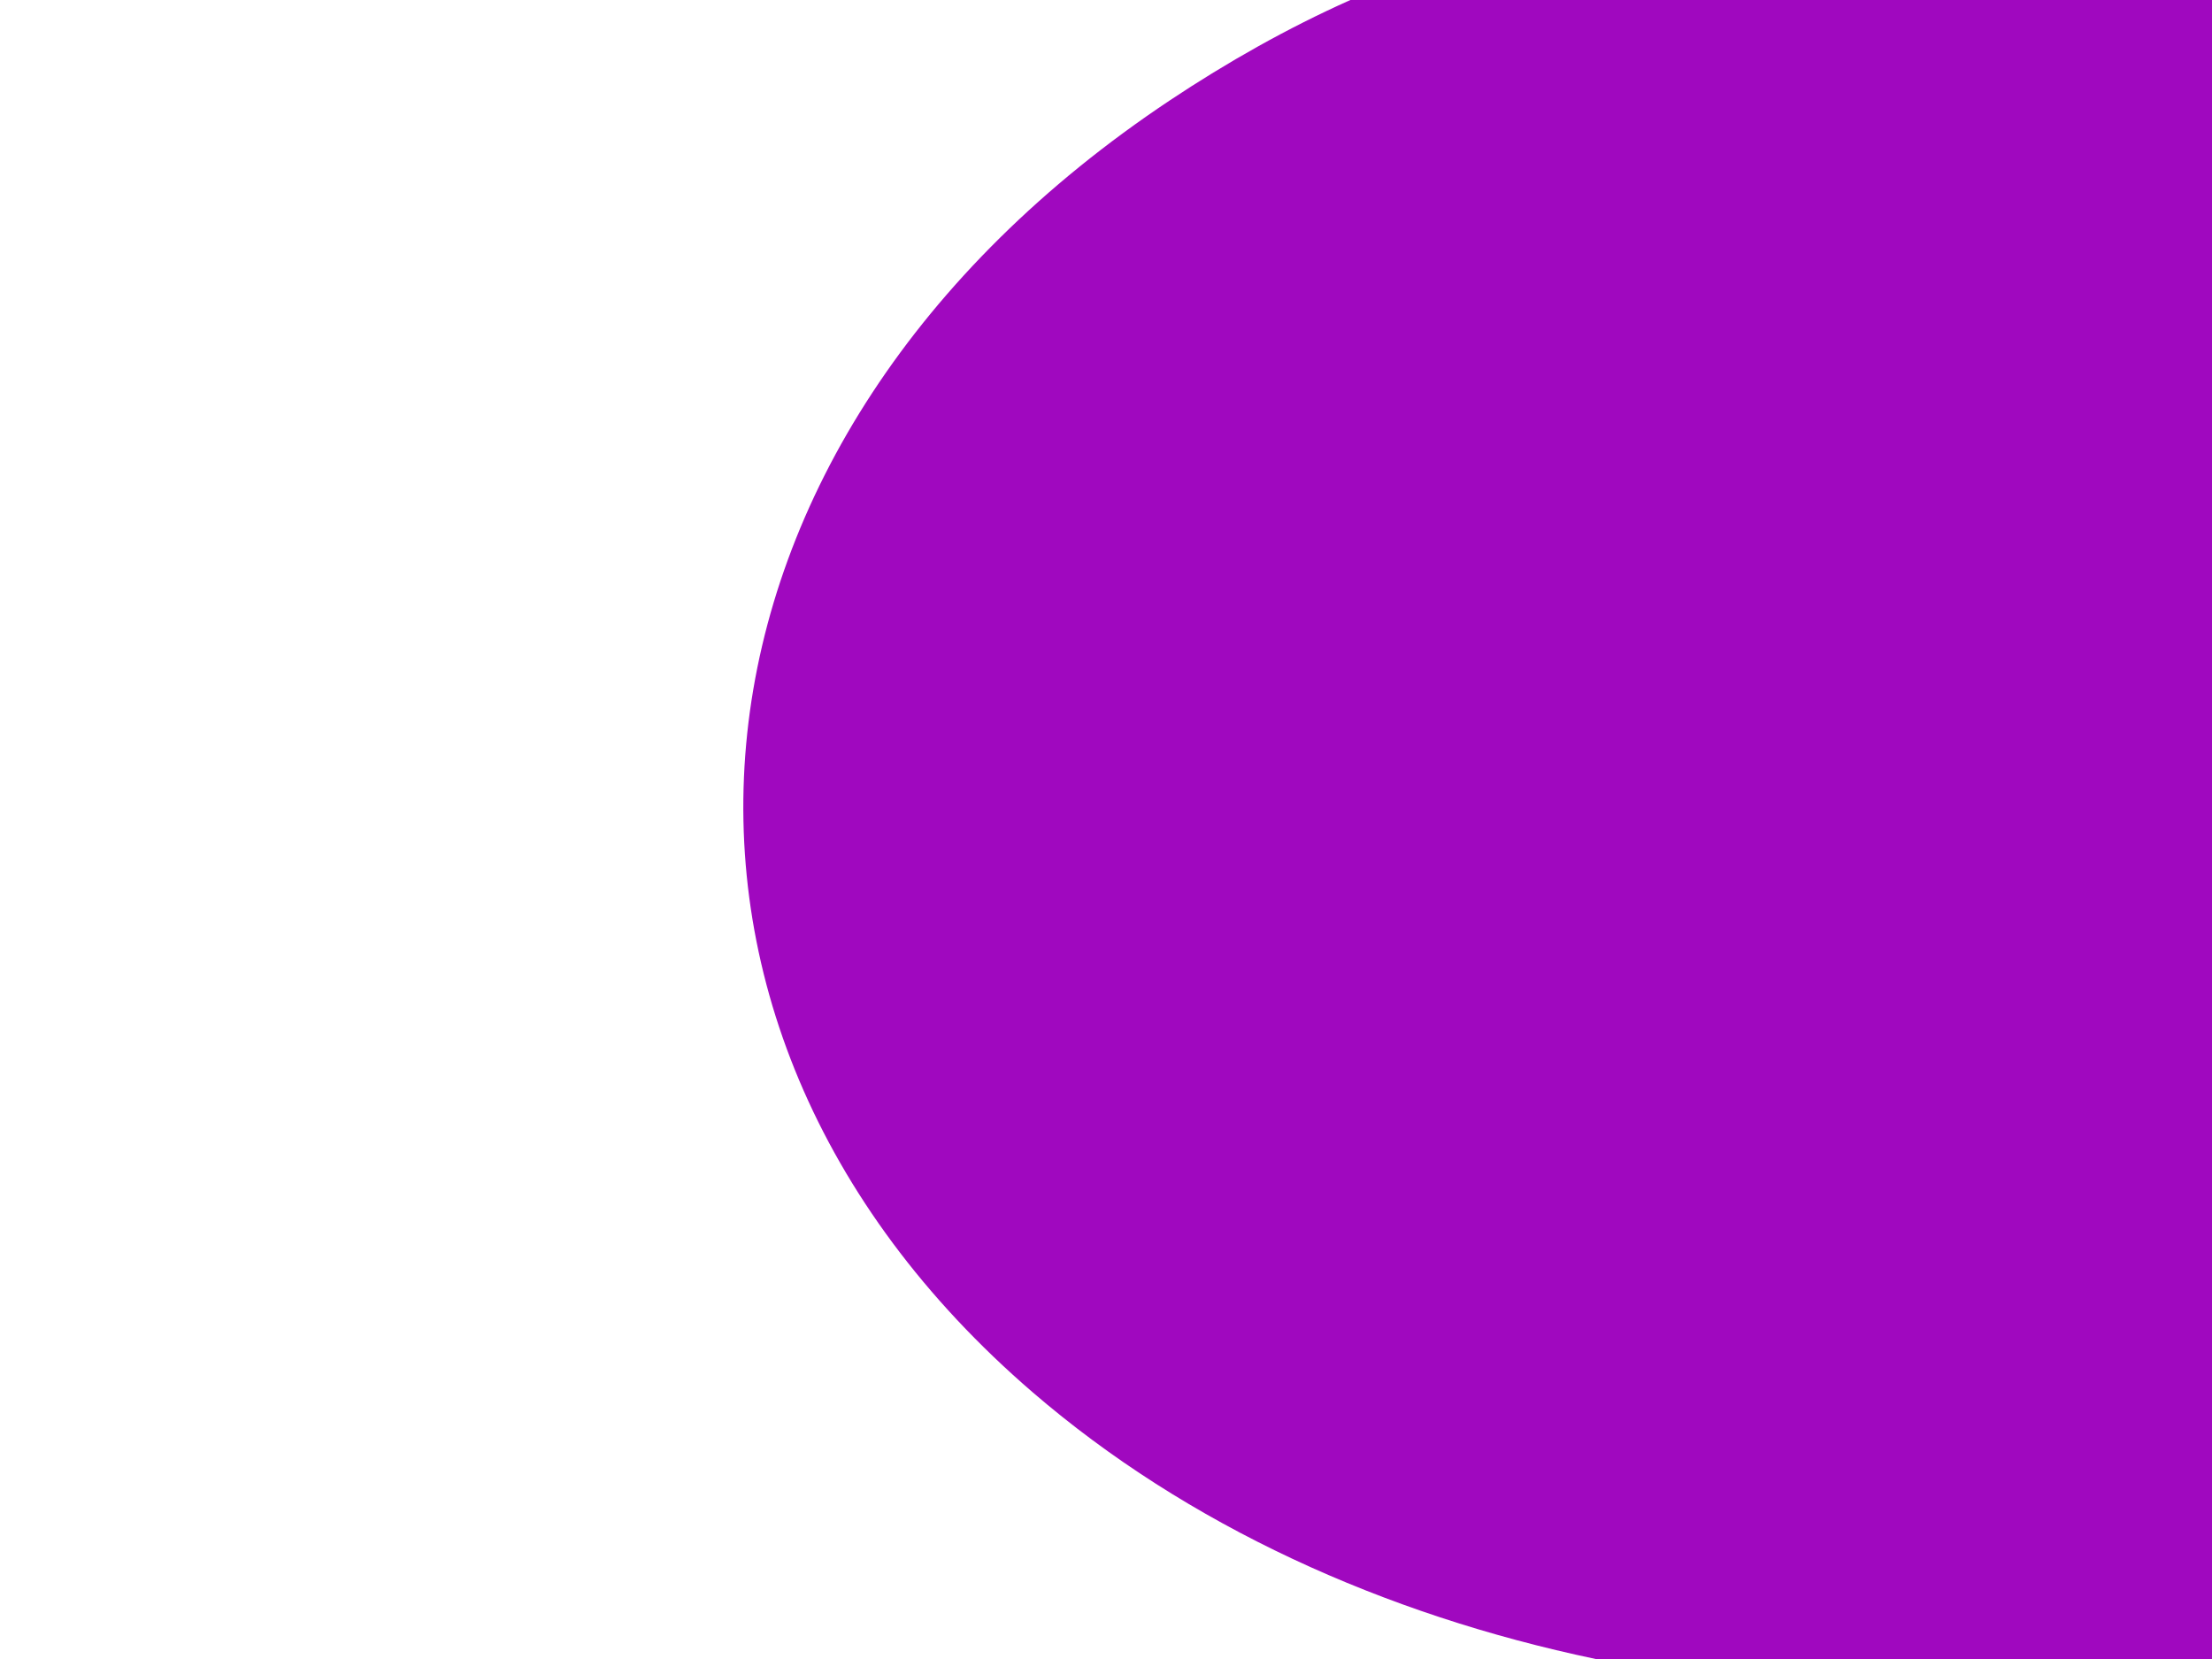
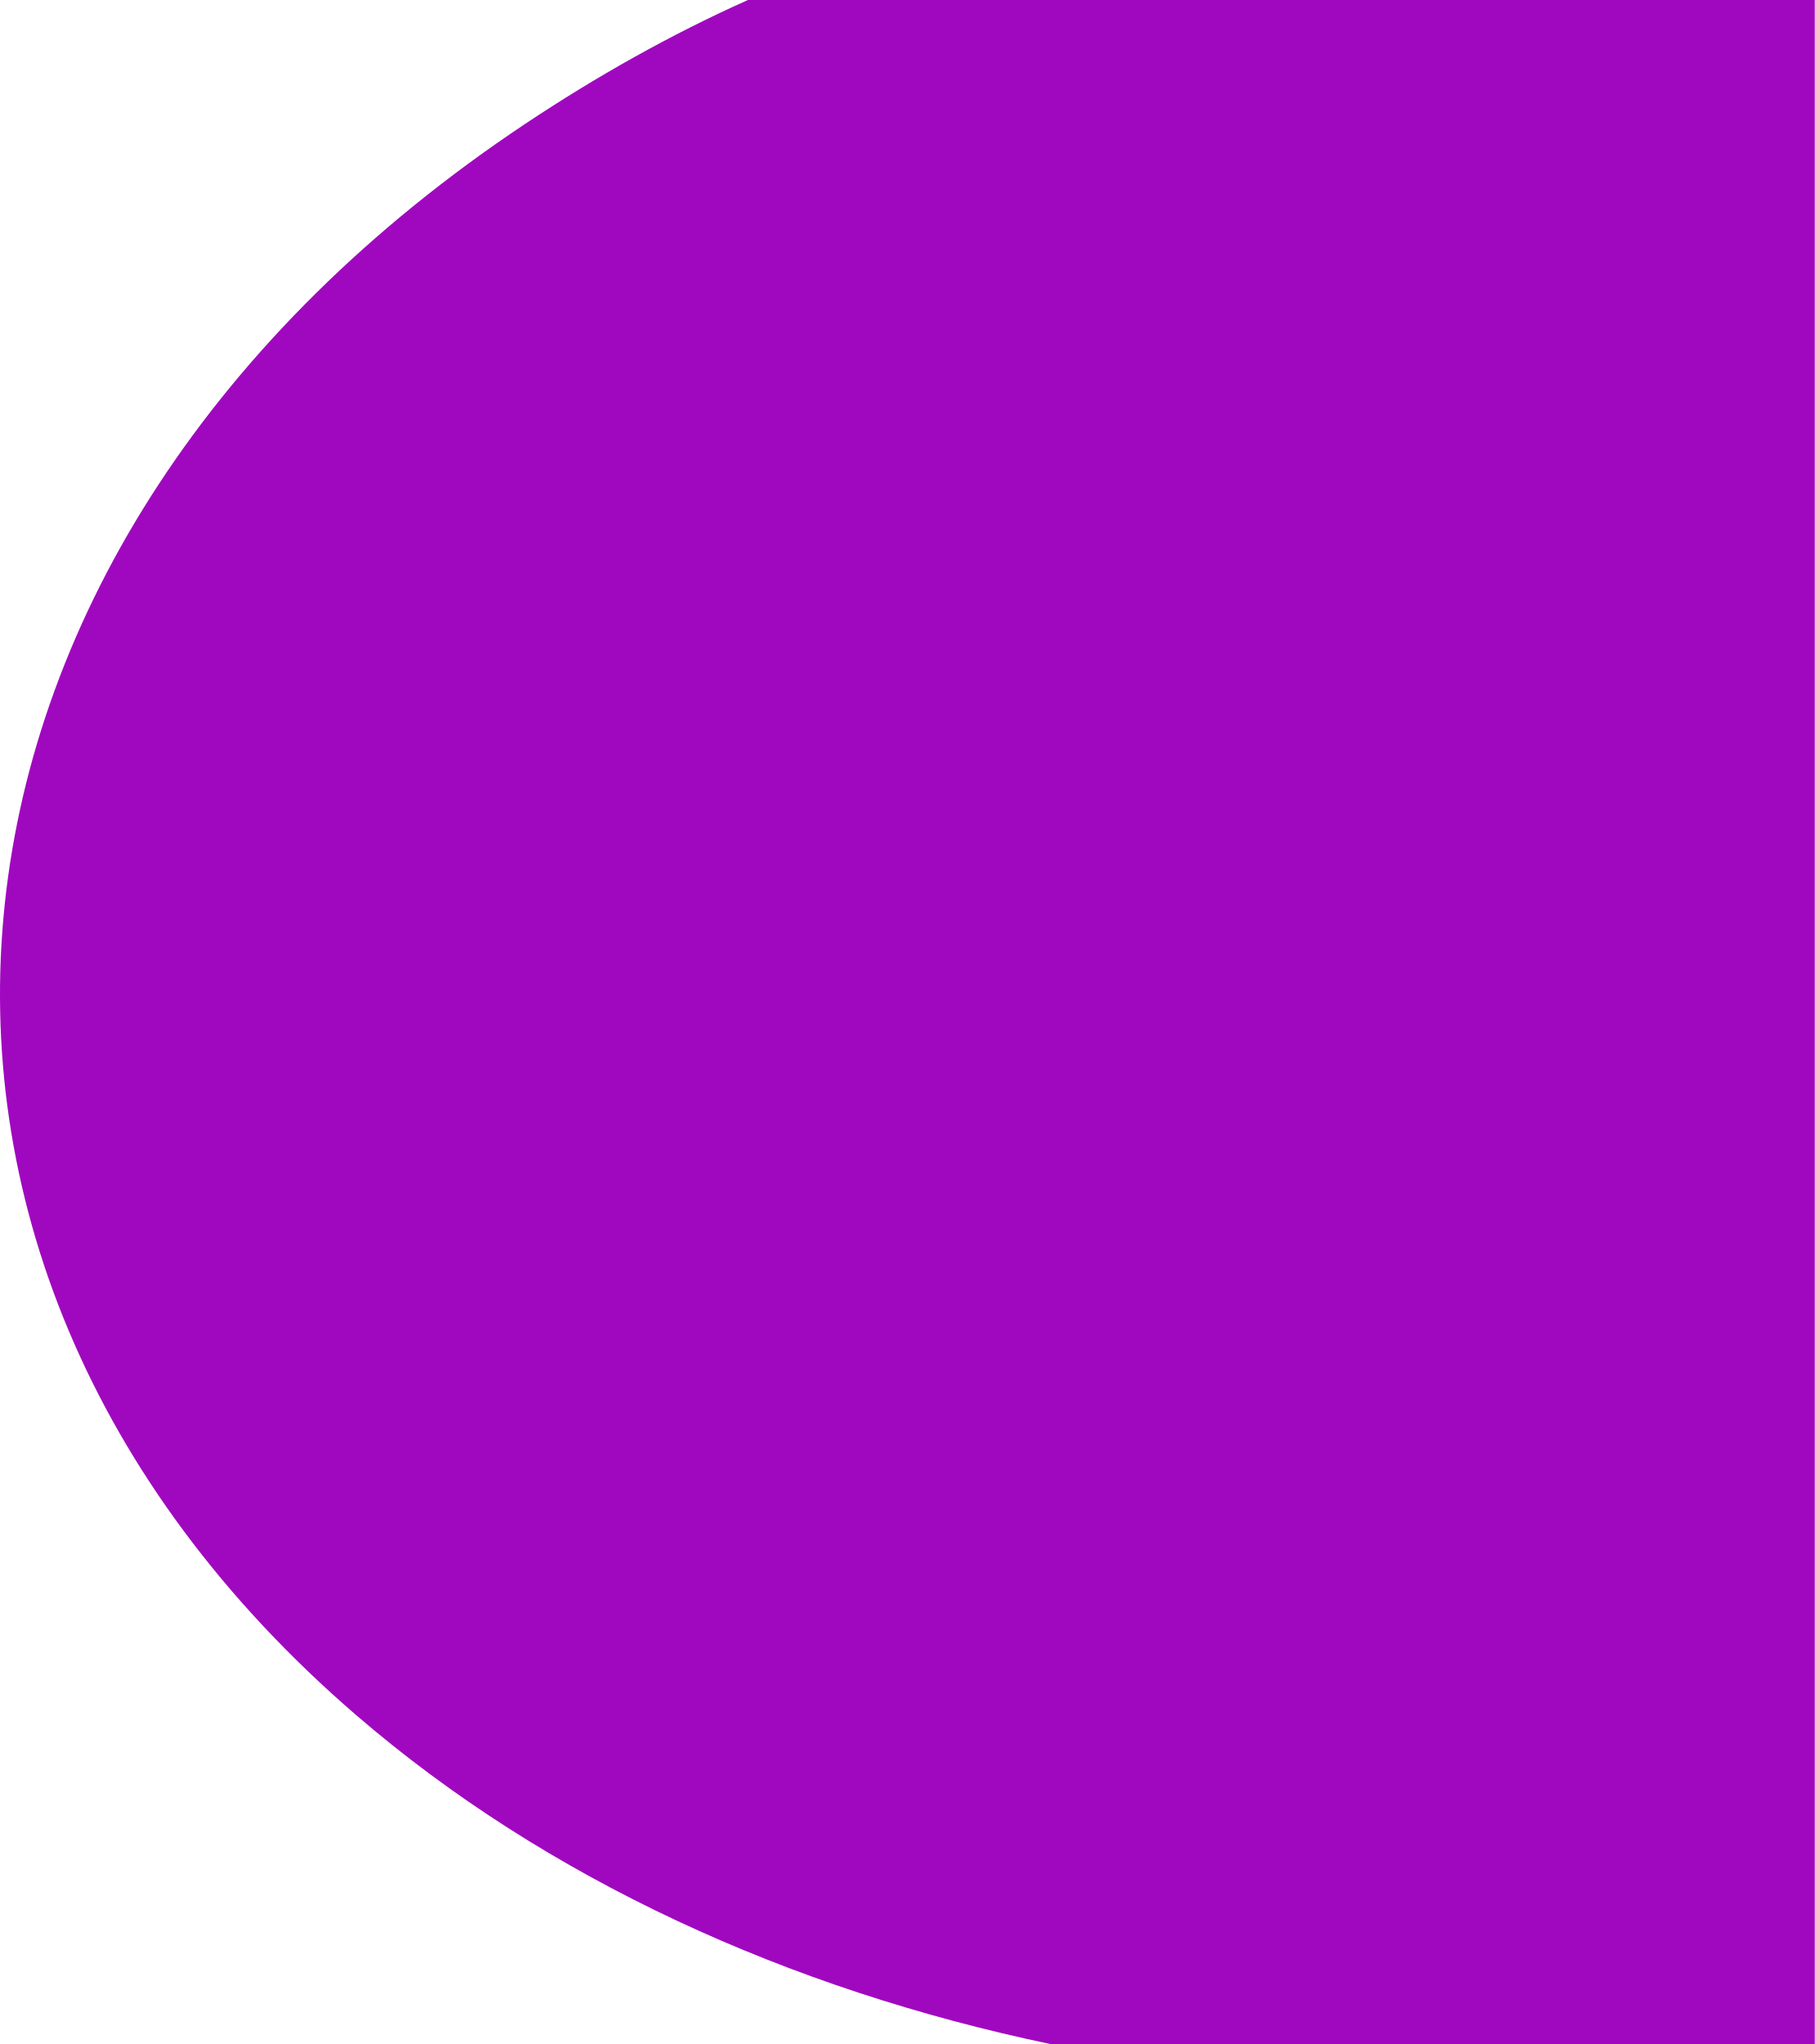
- <svg xmlns="http://www.w3.org/2000/svg" version="1.1" id="Layer_1" x="0px" y="0px" width="1024px" height="768px" viewBox="0 0 1024 768" enable-background="new 0 0 1024 768" xml:space="preserve">
-   <path fill="#A008BF" d="M541.571,46.452c-236.016,157.143-264.511,424.856-63.635,597.982  C549.497,706.109,640.516,747.429,738.714,768H1026V0H625.136C596.05,13,568.064,28.813,541.571,46.452z" />
+ <svg xmlns="http://www.w3.org/2000/svg" version="1.1" id="Layer_1" x="0px" y="0px" width="681.899" height="768" viewBox="0 0 681.899 768" enable-background="new 0 0 1024 768" xml:space="preserve">
+   <defs id="defs7" />
+   <path d="m 197.47,46.452 c -236.016,157.143 -264.511,424.856 -63.635,597.982 71.561,61.675 162.58,102.995 260.778,123.566 l 287.286,0 0,-768 -400.864,0 c -29.086,13 -57.072,28.813 -83.565,46.452 z" id="path3" style="fill:#a008bf" />
</svg>
